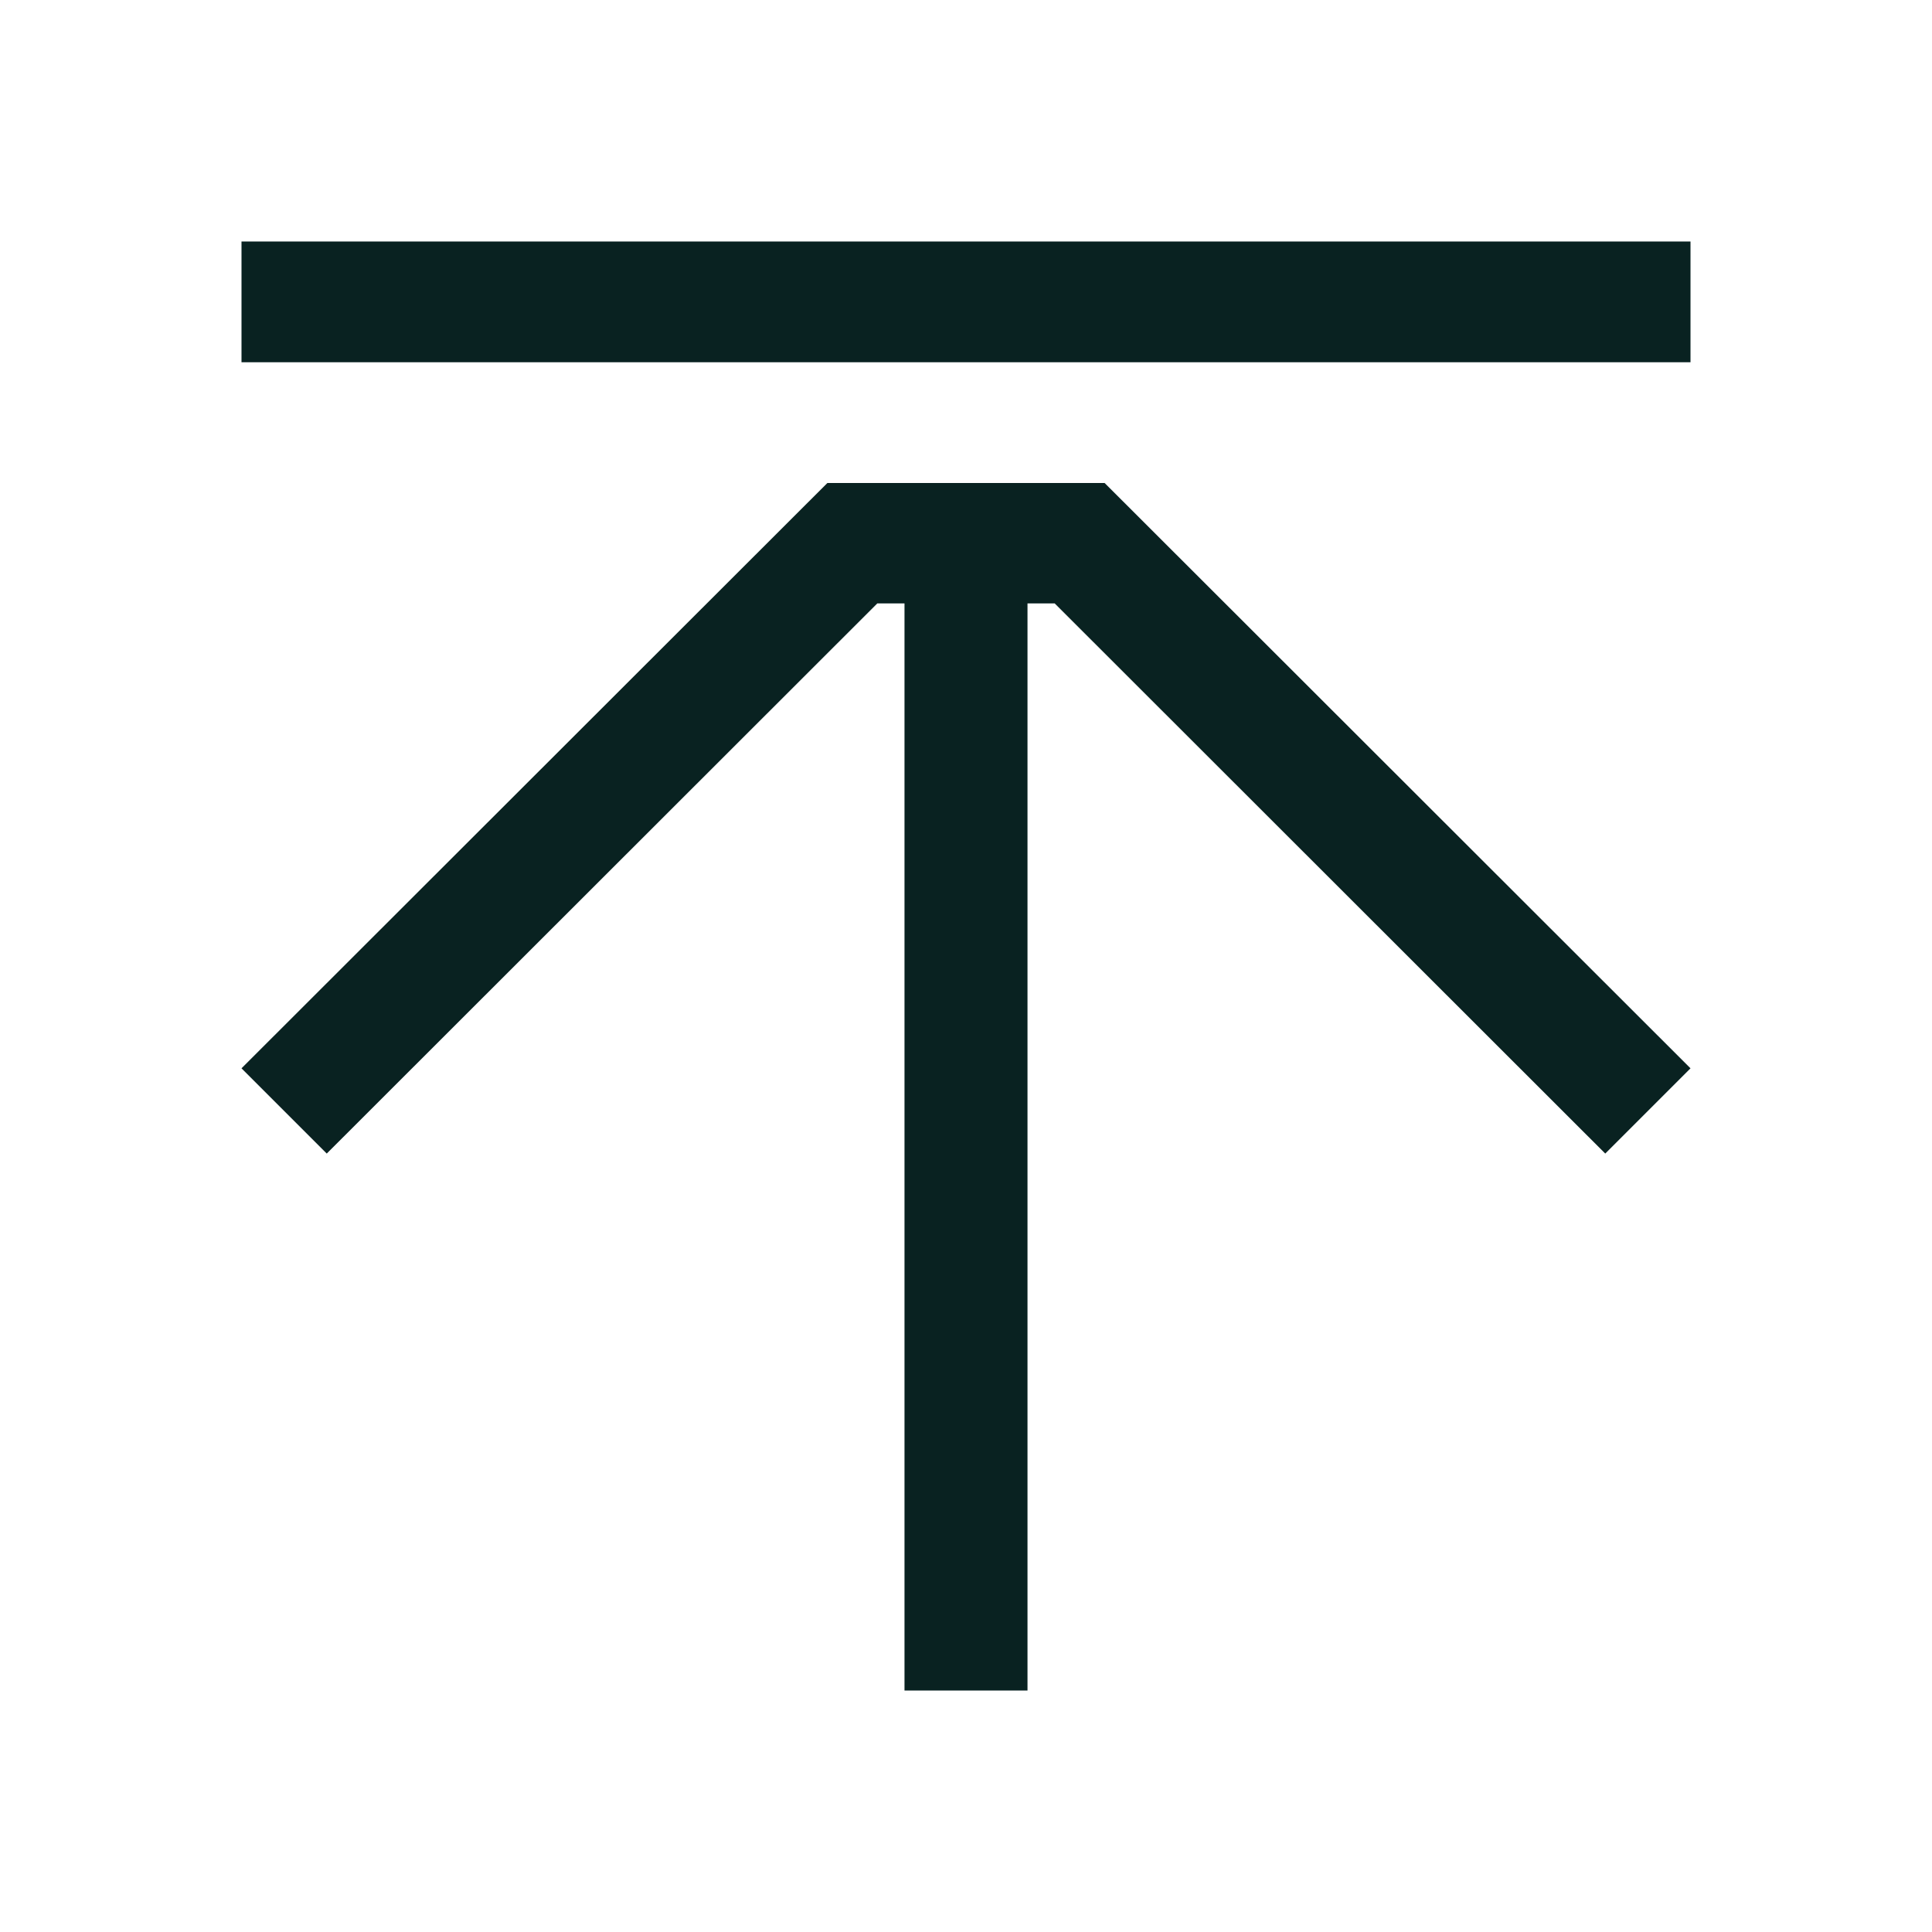
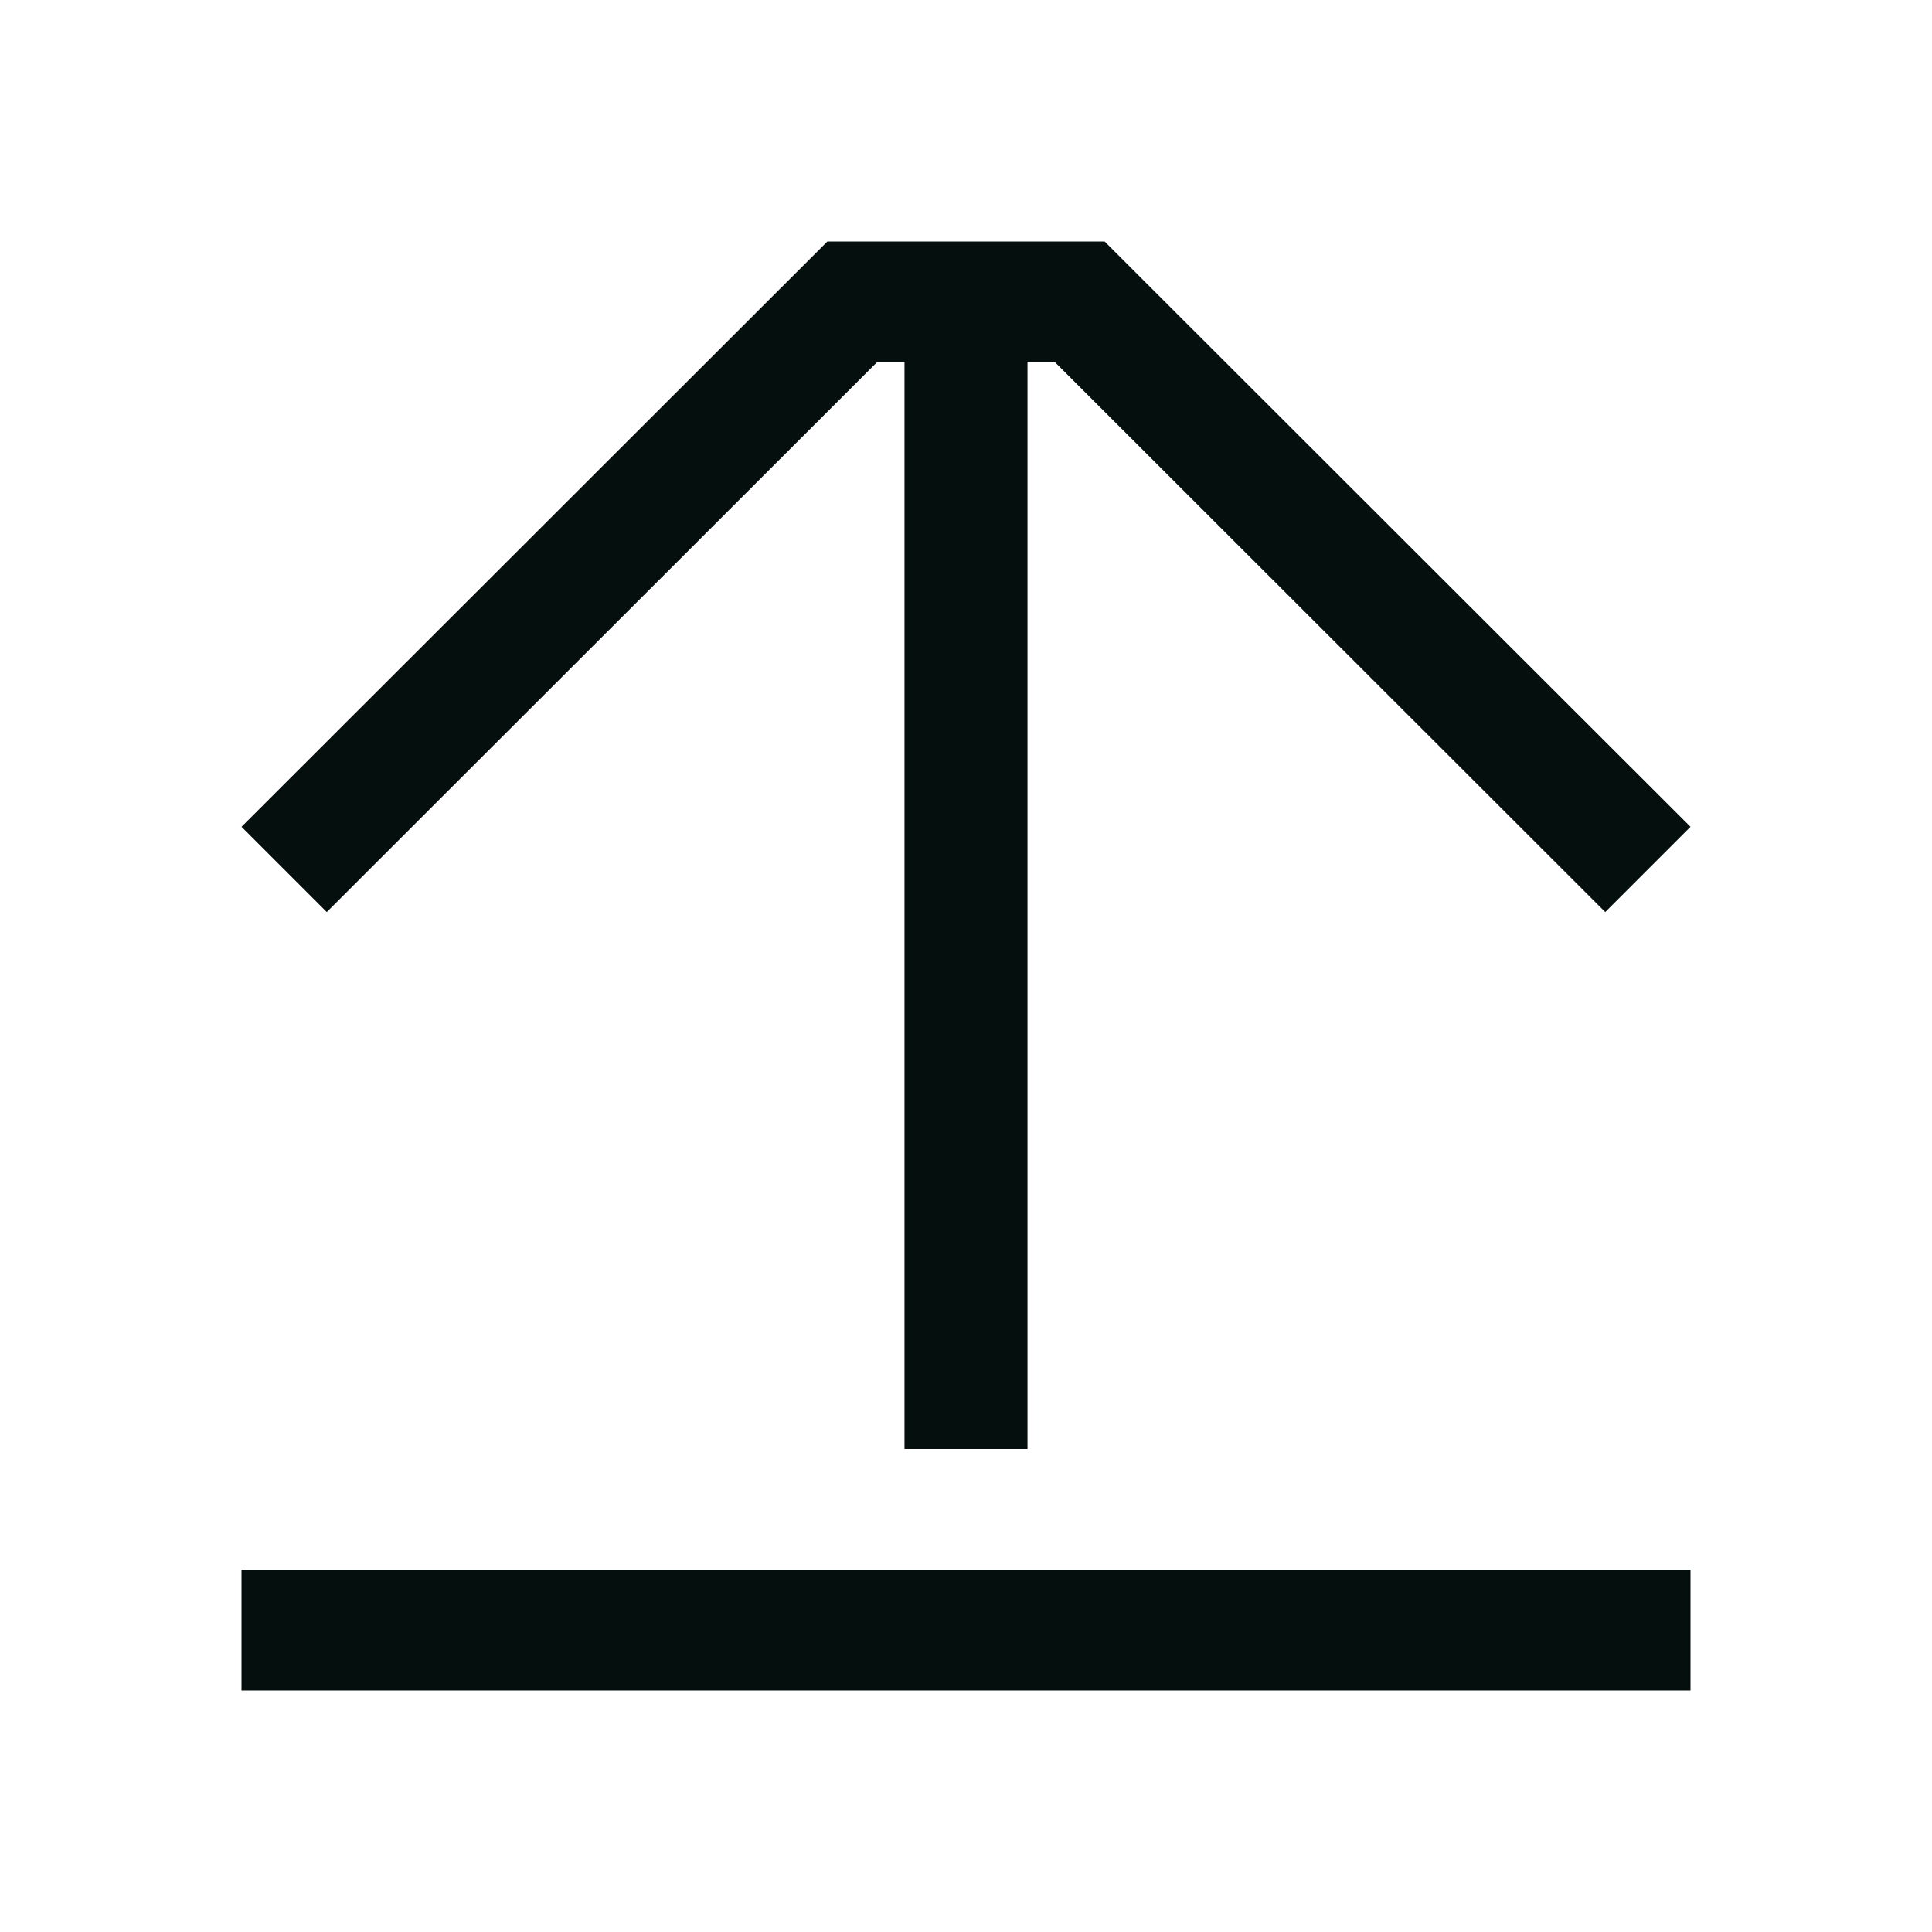
<svg xmlns="http://www.w3.org/2000/svg" width="24" height="24" viewBox="0 0 24 24" fill="none">
-   <path d="M19.941 14.33L13.102 7.496L12.764 7.496L12.764 21L11.236 21L11.236 7.496L10.898 7.496L4.059 14.33L3 13.271L10.278 6L13.722 6L21 13.271L19.941 14.33Z" fill="#092221" />
-   <path d="M21 4.5L3 4.5L3 3L21 3L21 4.5Z" fill="#092221" />
+   <path d="M21 21H3V19.5H21V21Z" fill="#050F0E" />
+   <path d="M21 10.271L19.941 11.33L13.102 4.496H12.764V18H11.236V4.496H10.898L4.059 11.33L3 10.271L10.278 3H13.722L21 10.271Z" fill="#050F0E" />
</svg>
